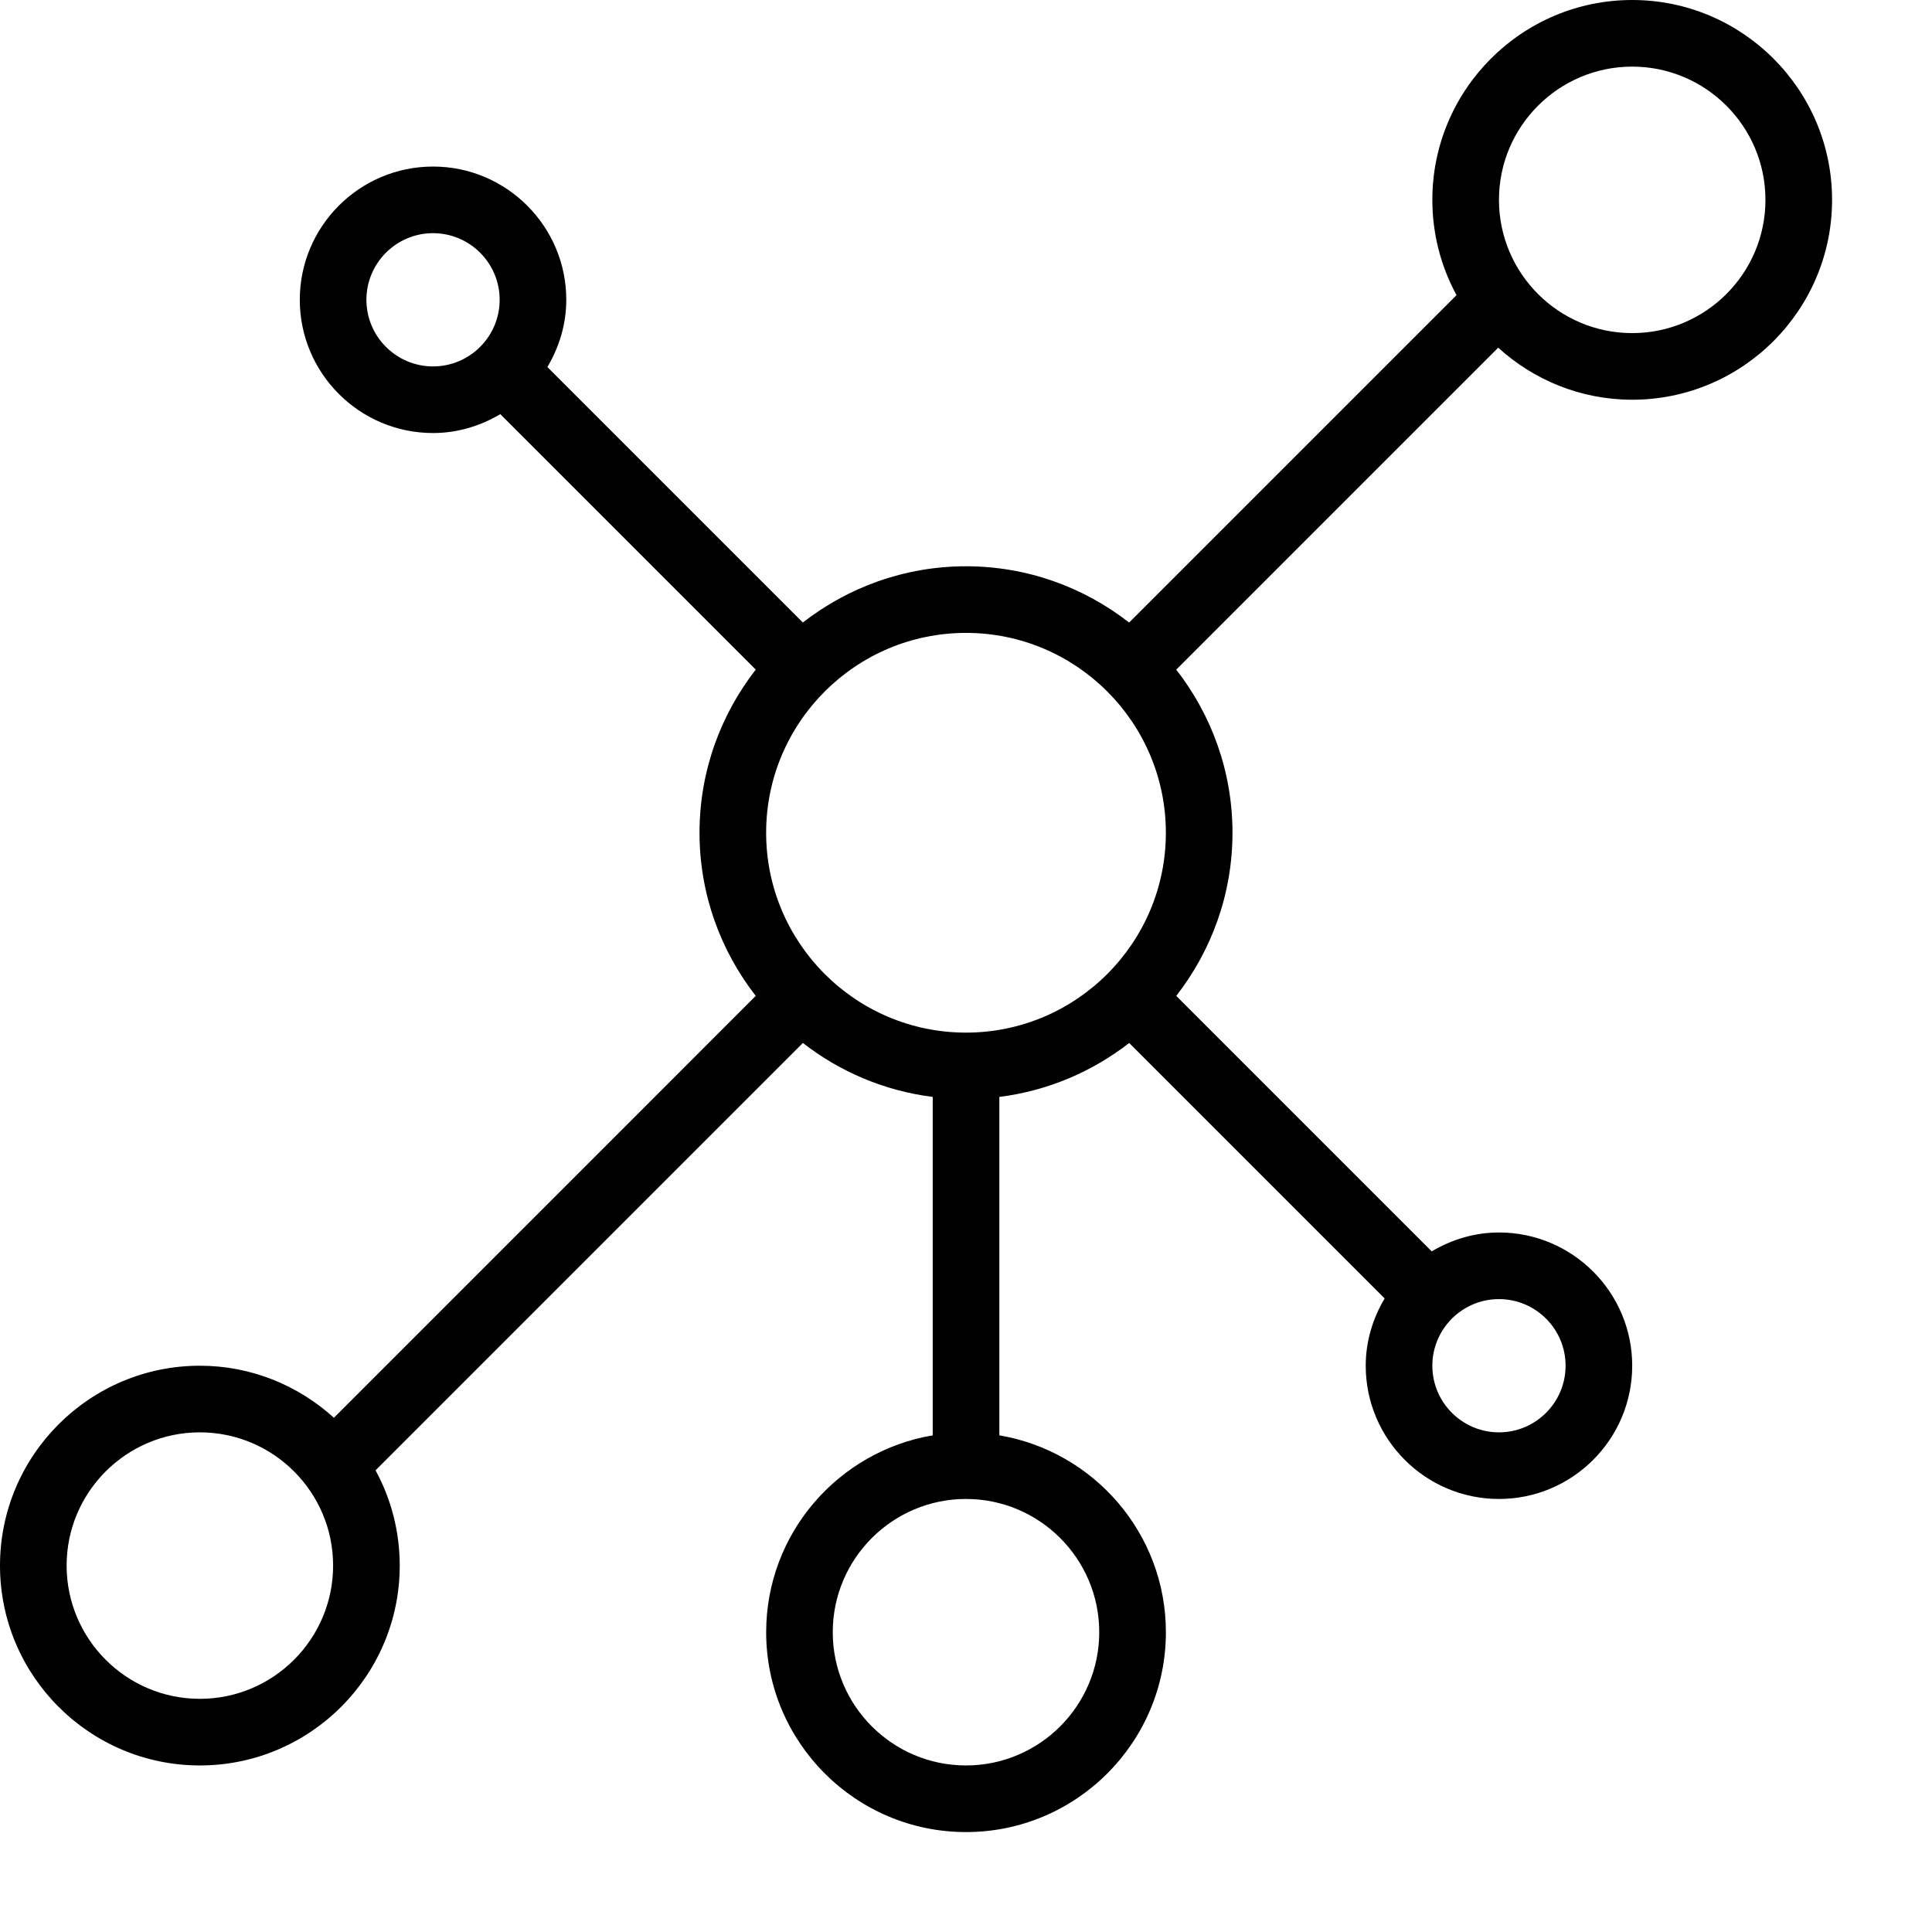
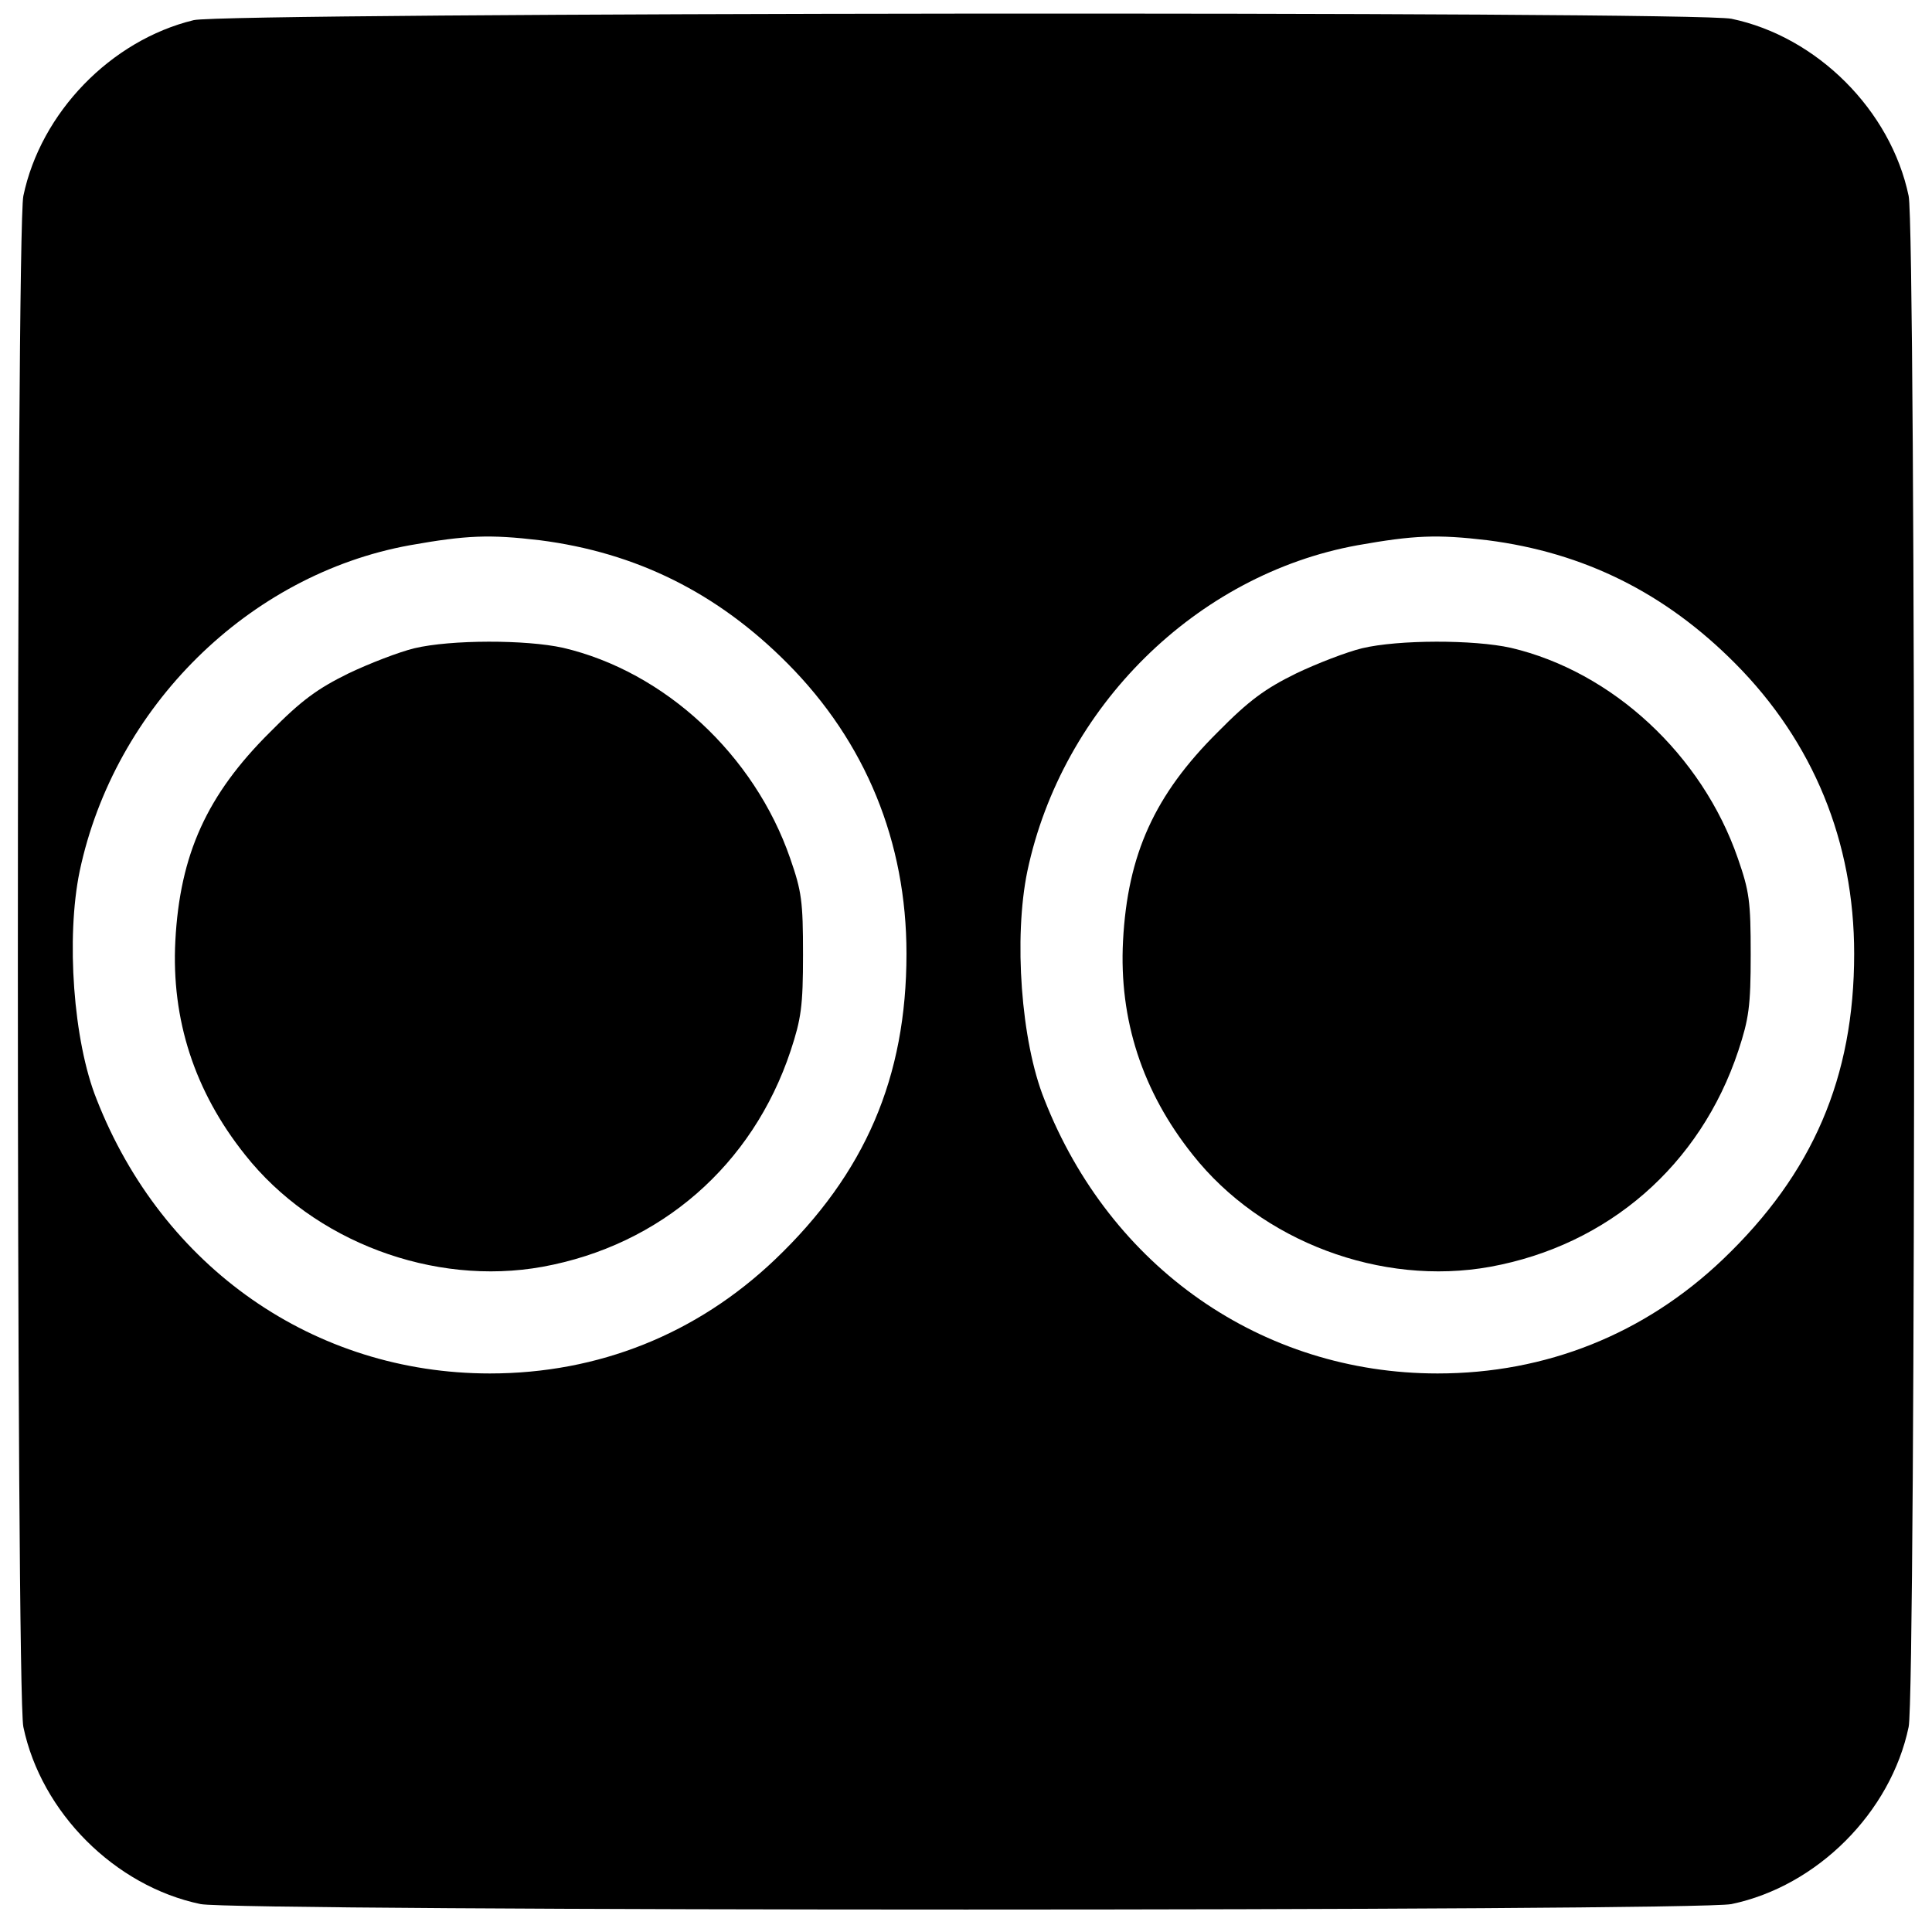
- <svg xmlns="http://www.w3.org/2000/svg" version="1.1" id="Capa_1" x="0px" y="0px" viewBox="0 0 58 58" style="enable-background:new 0 0 58 58;" xml:space="preserve" width="512px" height="512px">
-   <path d="M49,0c-3.309,0-6,2.691-6,6c0,1.035,0.263,2.009,0.726,2.86l-9.829,9.829C32.542,17.634,30.846,17,29,17  s-3.542,0.634-4.898,1.688l-7.669-7.669C16.785,10.424,17,9.74,17,9c0-2.206-1.794-4-4-4S9,6.794,9,9s1.794,4,4,4  c0.74,0,1.424-0.215,2.019-0.567l7.669,7.669C21.634,21.458,21,23.154,21,25s0.634,3.542,1.688,4.897L10.024,42.562  C8.958,41.595,7.549,41,6,41c-3.309,0-6,2.691-6,6s2.691,6,6,6s6-2.691,6-6c0-1.035-0.263-2.009-0.726-2.86l12.829-12.829  c1.106,0.86,2.44,1.436,3.898,1.619v10.16c-2.833,0.478-5,2.942-5,5.91c0,3.309,2.691,6,6,6s6-2.691,6-6c0-2.967-2.167-5.431-5-5.91  v-10.16c1.458-0.183,2.792-0.759,3.898-1.619l7.669,7.669C41.215,39.576,41,40.26,41,41c0,2.206,1.794,4,4,4s4-1.794,4-4  s-1.794-4-4-4c-0.74,0-1.424,0.215-2.019,0.567l-7.669-7.669C36.366,28.542,37,26.846,37,25s-0.634-3.542-1.688-4.897l9.665-9.665  C46.042,11.405,47.451,12,49,12c3.309,0,6-2.691,6-6S52.309,0,49,0z M11,9c0-1.103,0.897-2,2-2s2,0.897,2,2s-0.897,2-2,2  S11,10.103,11,9z M6,51c-2.206,0-4-1.794-4-4s1.794-4,4-4s4,1.794,4,4S8.206,51,6,51z M33,49c0,2.206-1.794,4-4,4s-4-1.794-4-4  s1.794-4,4-4S33,46.794,33,49z M29,31c-3.309,0-6-2.691-6-6s2.691-6,6-6s6,2.691,6,6S32.309,31,29,31z M47,41c0,1.103-0.897,2-2,2  s-2-0.897-2-2s0.897-2,2-2S47,39.897,47,41z M49,10c-2.206,0-4-1.794-4-4s1.794-4,4-4s4,1.794,4,4S51.206,10,49,10z" />
+ <svg xmlns="http://www.w3.org/2000/svg" version="1.0" width="422pt" height="422pt" viewBox="0 0 422 422" preserveAspectRatio="xMidYMid meet">
+   <g transform="translate(0,422) scale(0.1,-0.1)" fill="#000000" stroke="none">
+     <path d="M423 4176 c-181 -44 -334 -202 -372 -384 -16 -75 -16 -3269 0 -3344 39 -187 200 -348 387 -387 75 -16 3269 -16 3344 0 187 39 348 200 387 387 16 75 16 3269 0 3344 -39 187 -200 348 -387 387 -81 17 -3289 14 -3359 -3z m756 -1136 c211 -27 388 -115 541 -269 171 -172 260 -390 260 -634 0 -270 -90 -480 -287 -668 -171 -163 -386 -249 -623 -249 -383 0 -715 231 -859 599 -51 127 -67 353 -37 498 76 359 369 648 721 712 124 22 174 24 284 11z m2070 0 c211 -27 388 -115 541 -269 171 -172 260 -390 260 -634 0 -270 -90 -480 -287 -668 -171 -163 -386 -249 -623 -249 -383 0 -715 231 -859 599 -51 127 -67 353 -37 498 76 359 369 648 721 712 124 22 174 24 284 11z" />
+     <path d="M905 2804 c-33 -8 -98 -33 -144 -55 -67 -33 -102 -58 -171 -128 -138 -137 -197 -267 -207 -456 -9 -172 42 -329 152 -467 150 -190 412 -288 650 -245 258 47 459 222 542 472 23 70 27 97 27 210 0 117 -3 138 -28 210 -78 226 -274 408 -496 460 -81 18 -245 18 -325 -1z" />
+     <path d="M2975 2804 c-33 -8 -98 -33 -144 -55 -67 -33 -102 -58 -171 -128 -138 -137 -197 -267 -207 -456 -9 -172 42 -329 152 -467 150 -190 412 -288 650 -245 258 47 459 222 542 472 23 70 27 97 27 210 0 117 -3 138 -28 210 -78 226 -274 408 -496 460 -81 18 -245 18 -325 -1z" />
+   </g>
</svg>
